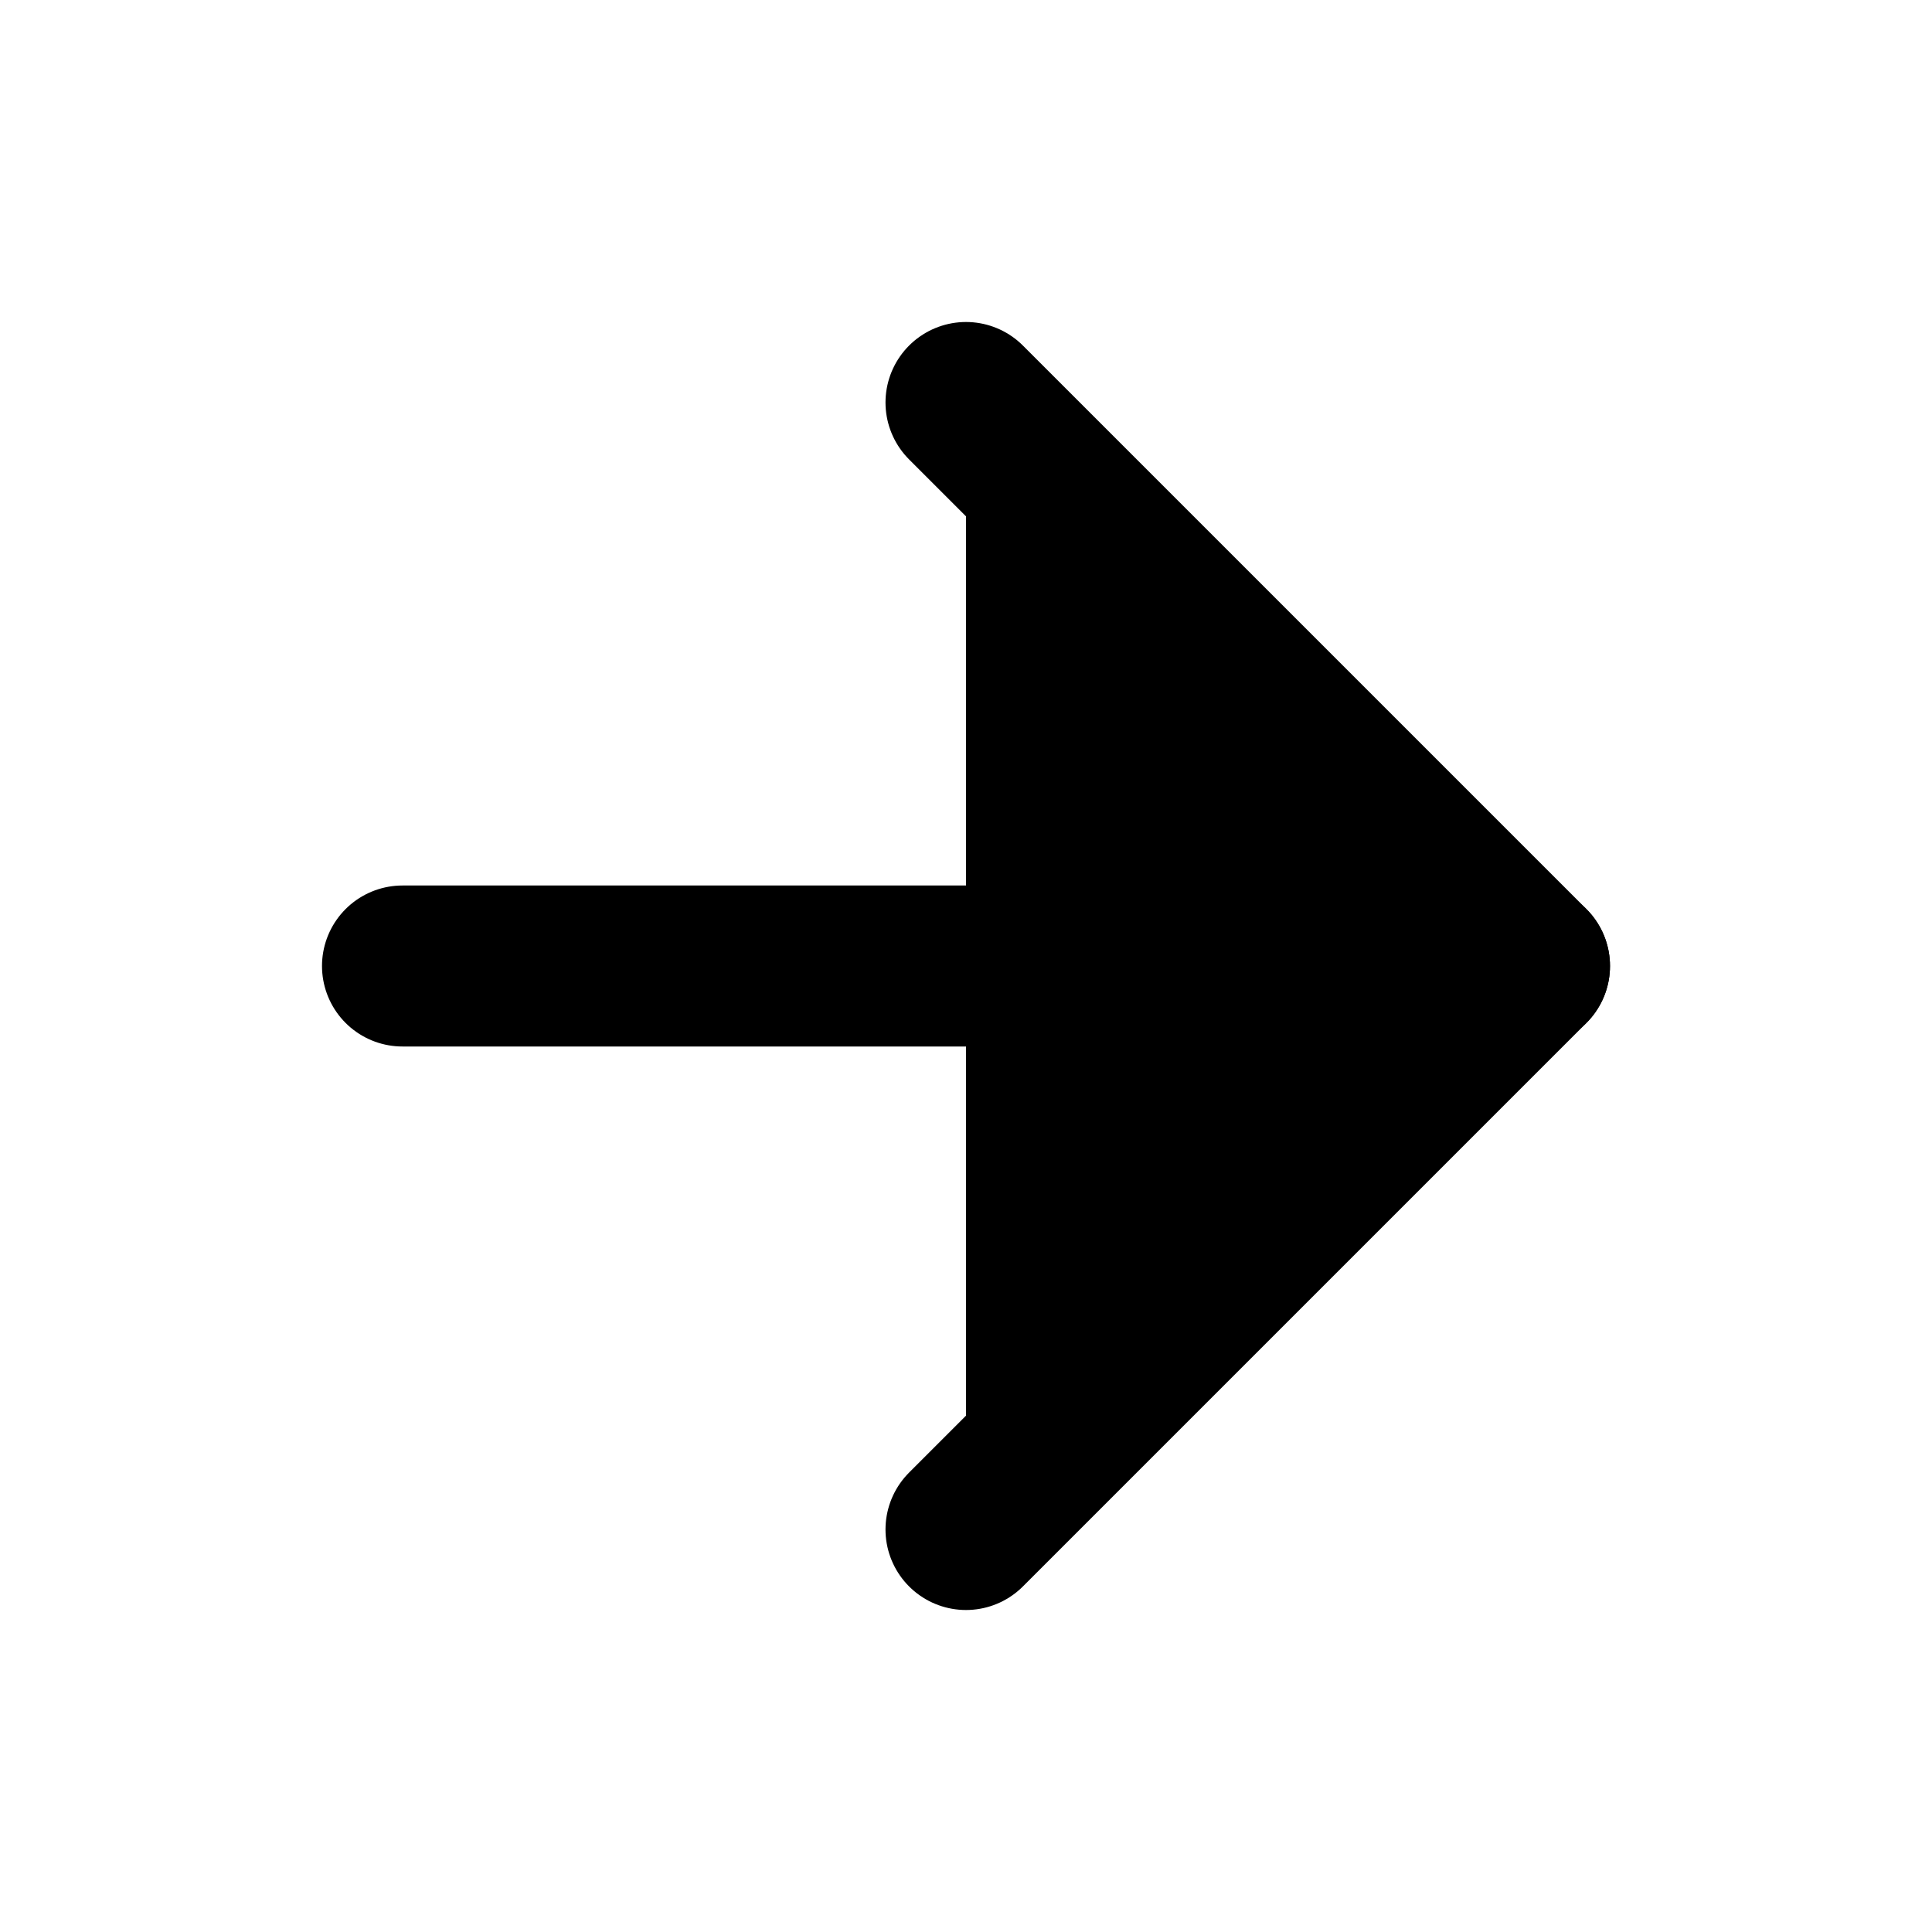
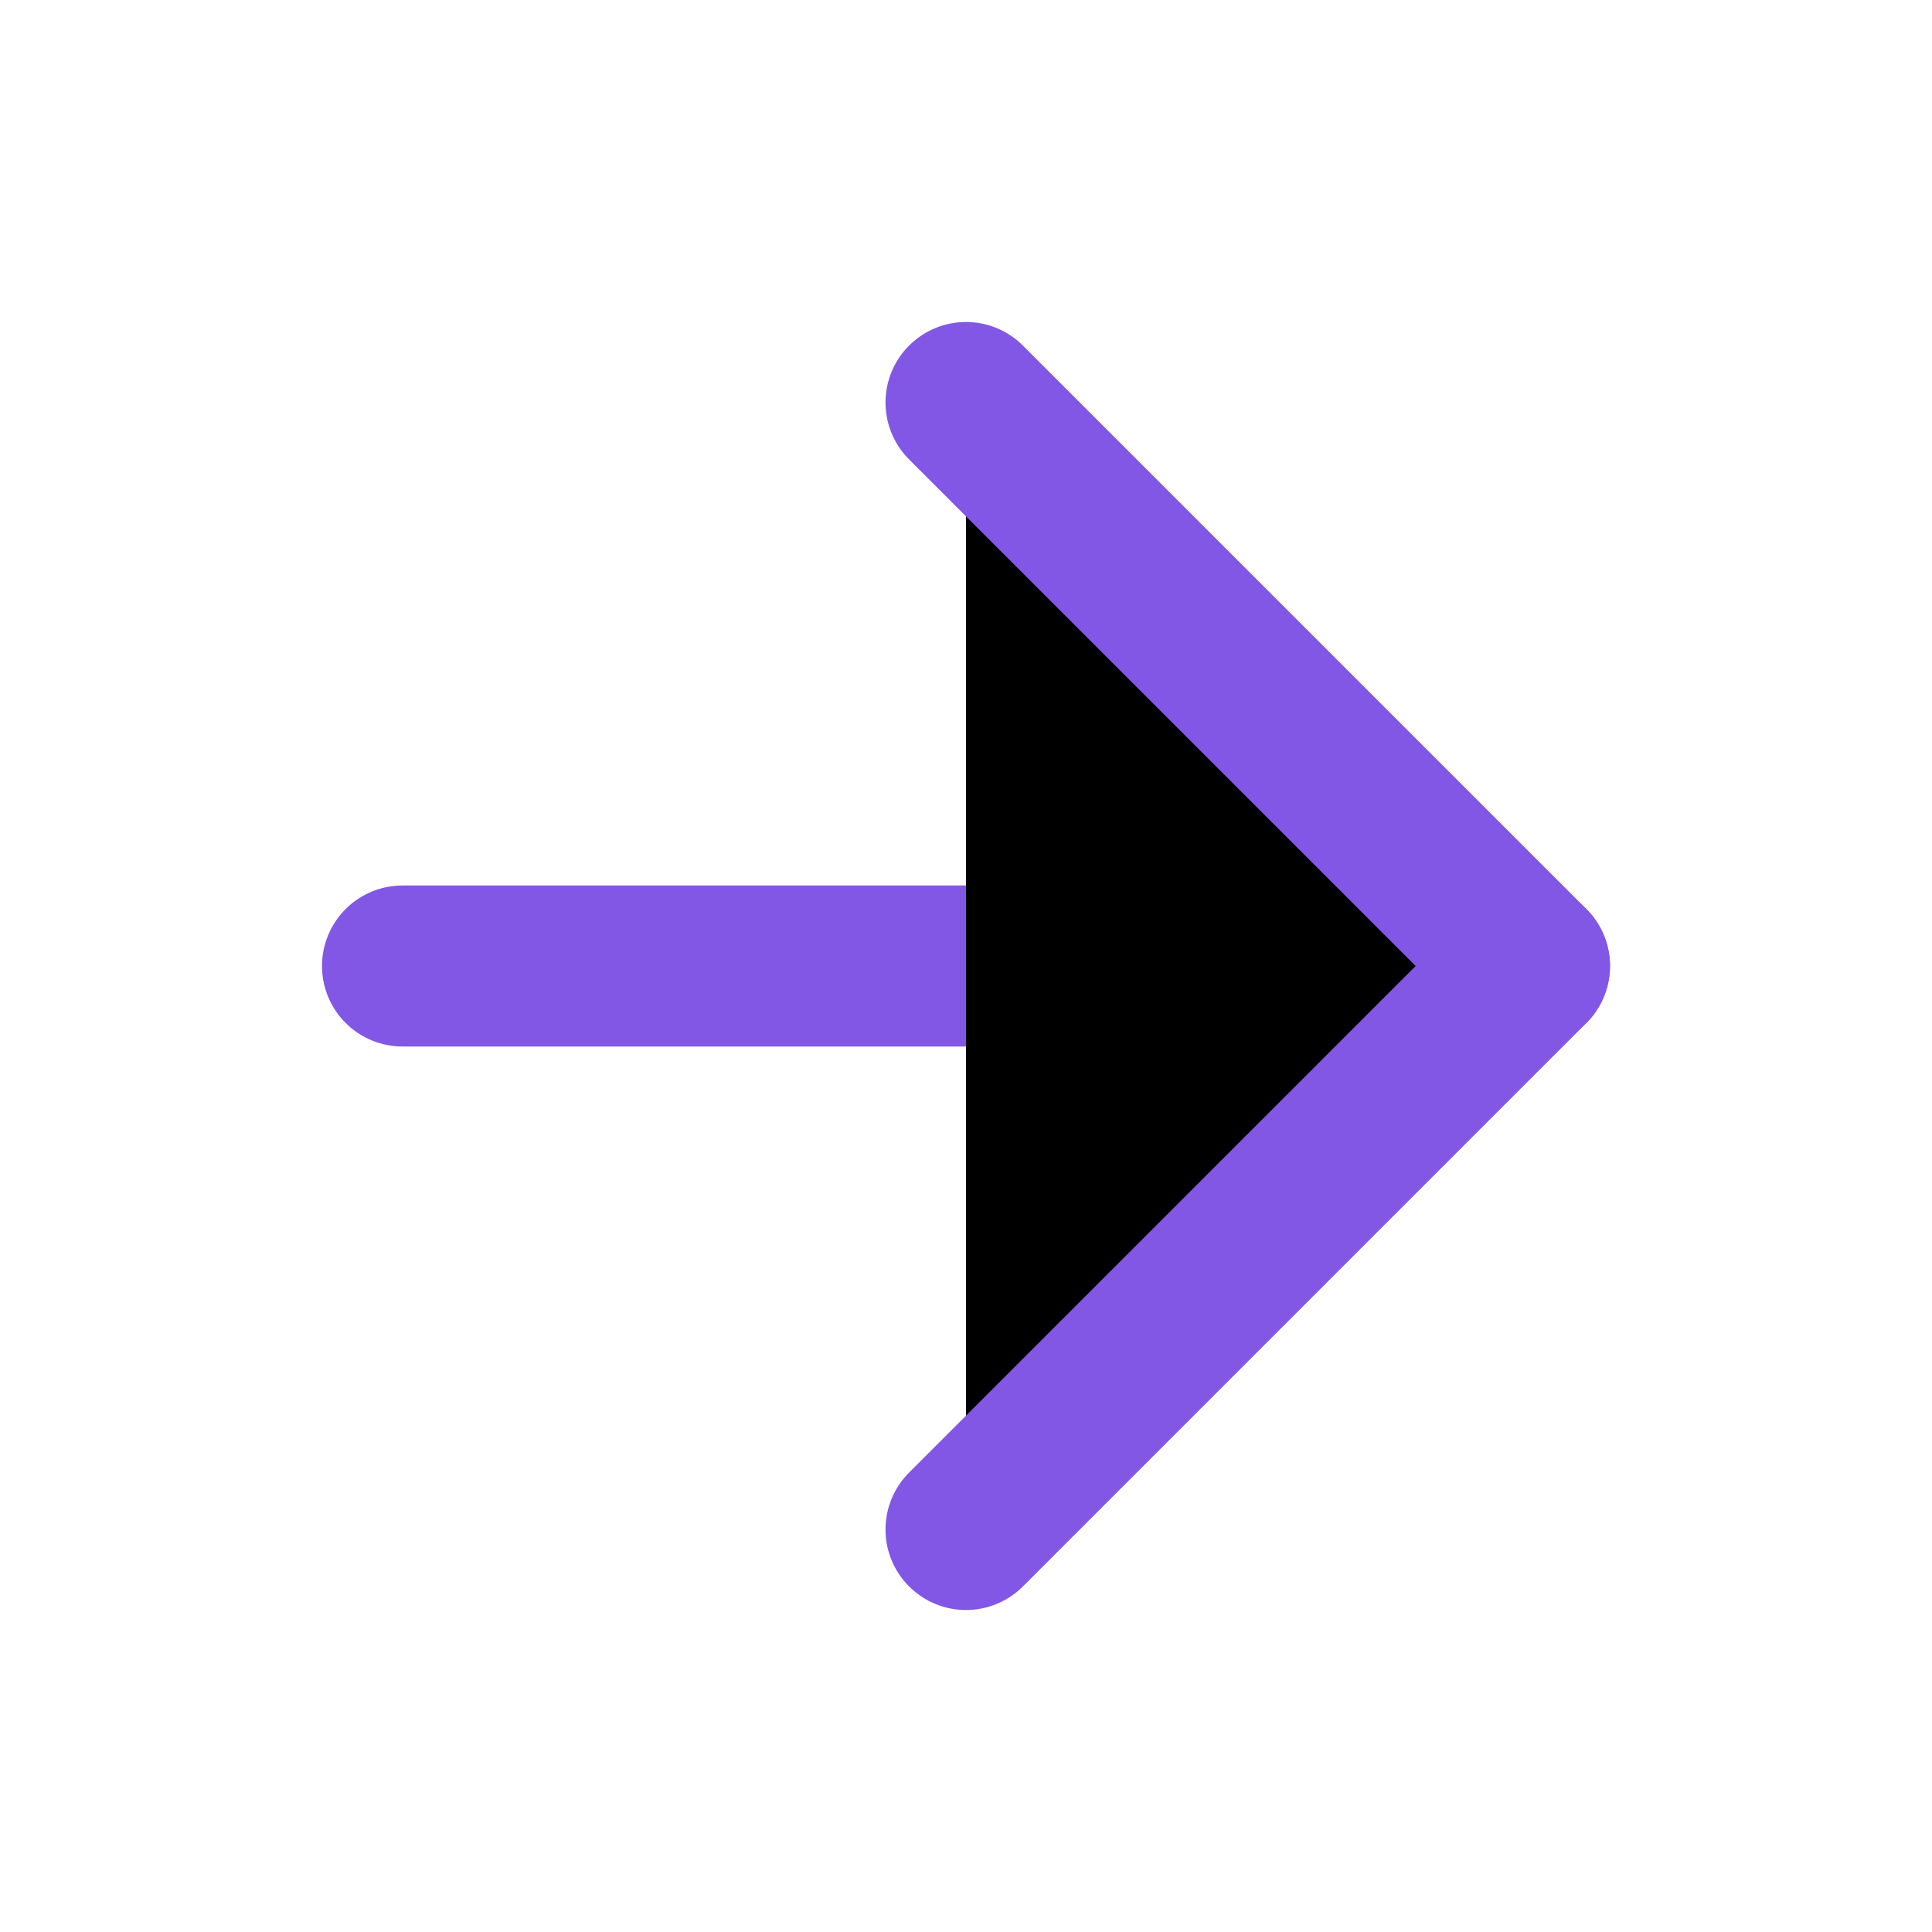
- <svg xmlns="http://www.w3.org/2000/svg" width="24" height="24" viewBox="0 0 24 24" stroke="currentColor" stroke-width="2" stroke-linecap="round" stroke-linejoin="round" class="feather feather-arrow-right">
+ <svg xmlns="http://www.w3.org/2000/svg" width="24" height="24" viewBox="0 0 24 24" stroke="#8257e5" stroke-width="2" stroke-linecap="round" stroke-linejoin="round" class="feather feather-arrow-right">
  <line x1="5" y1="12" x2="19" y2="12" />
  <polyline points="12 5 19 12 12 19" />
</svg>
